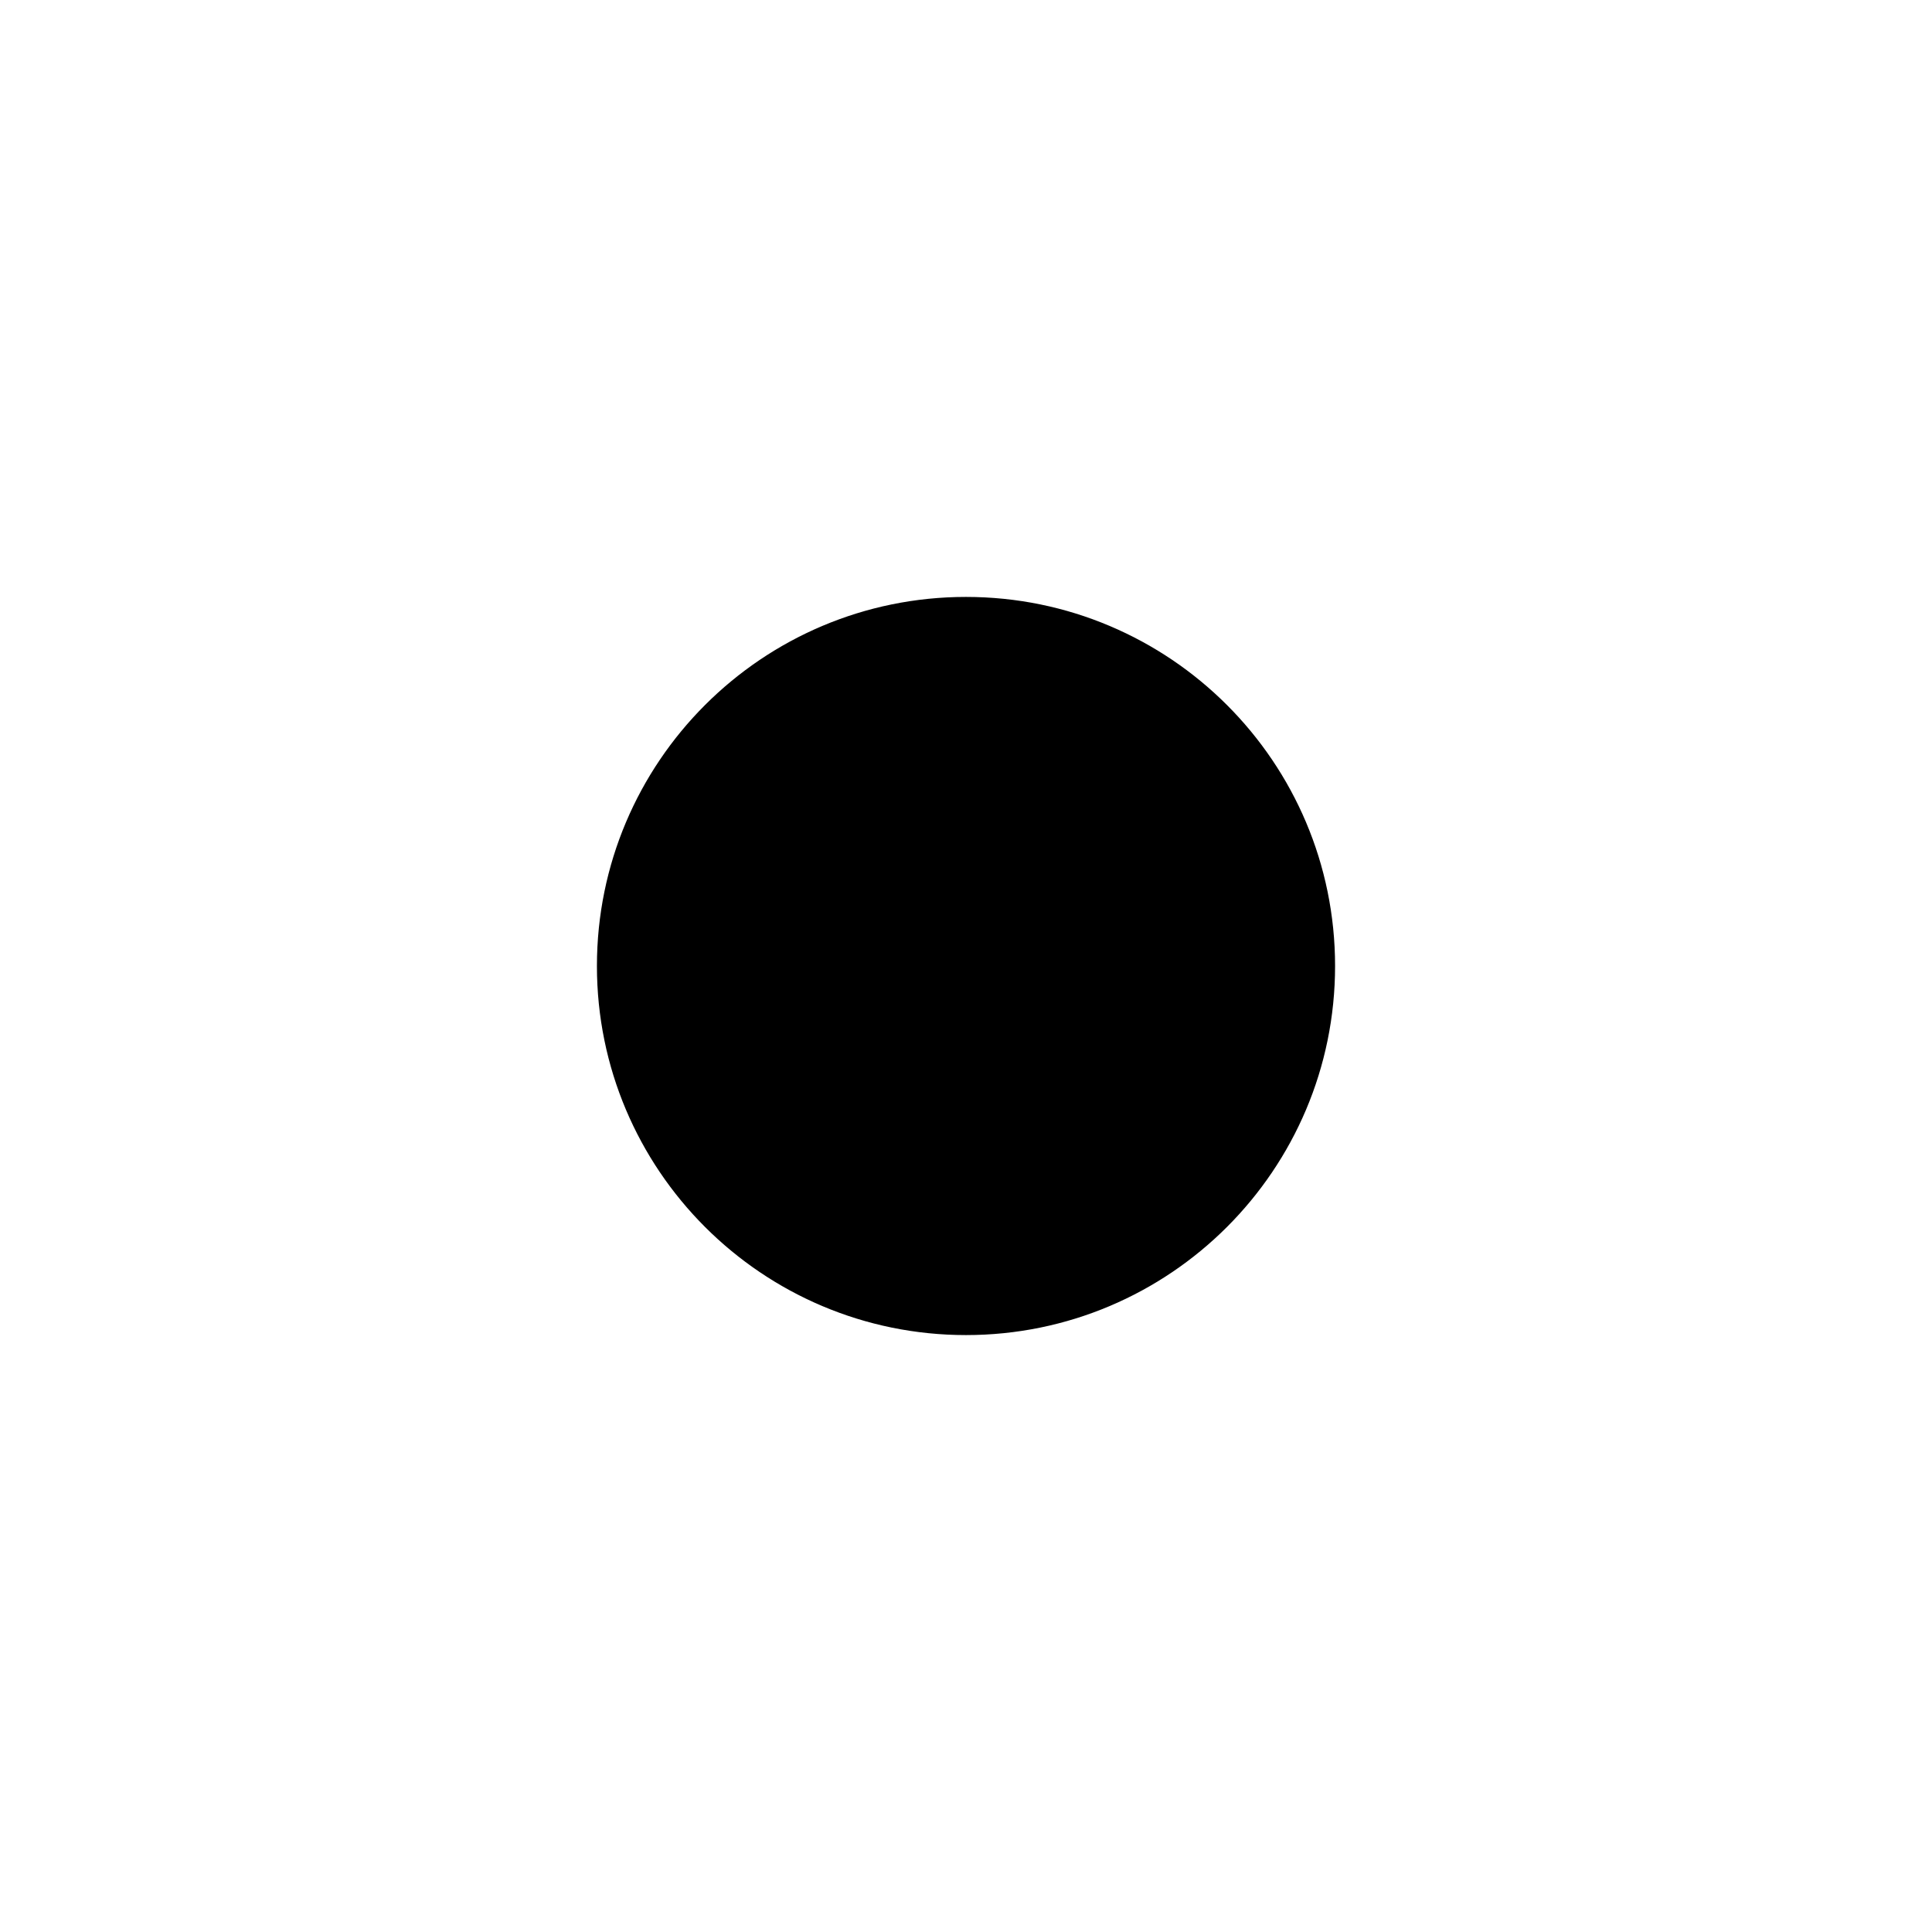
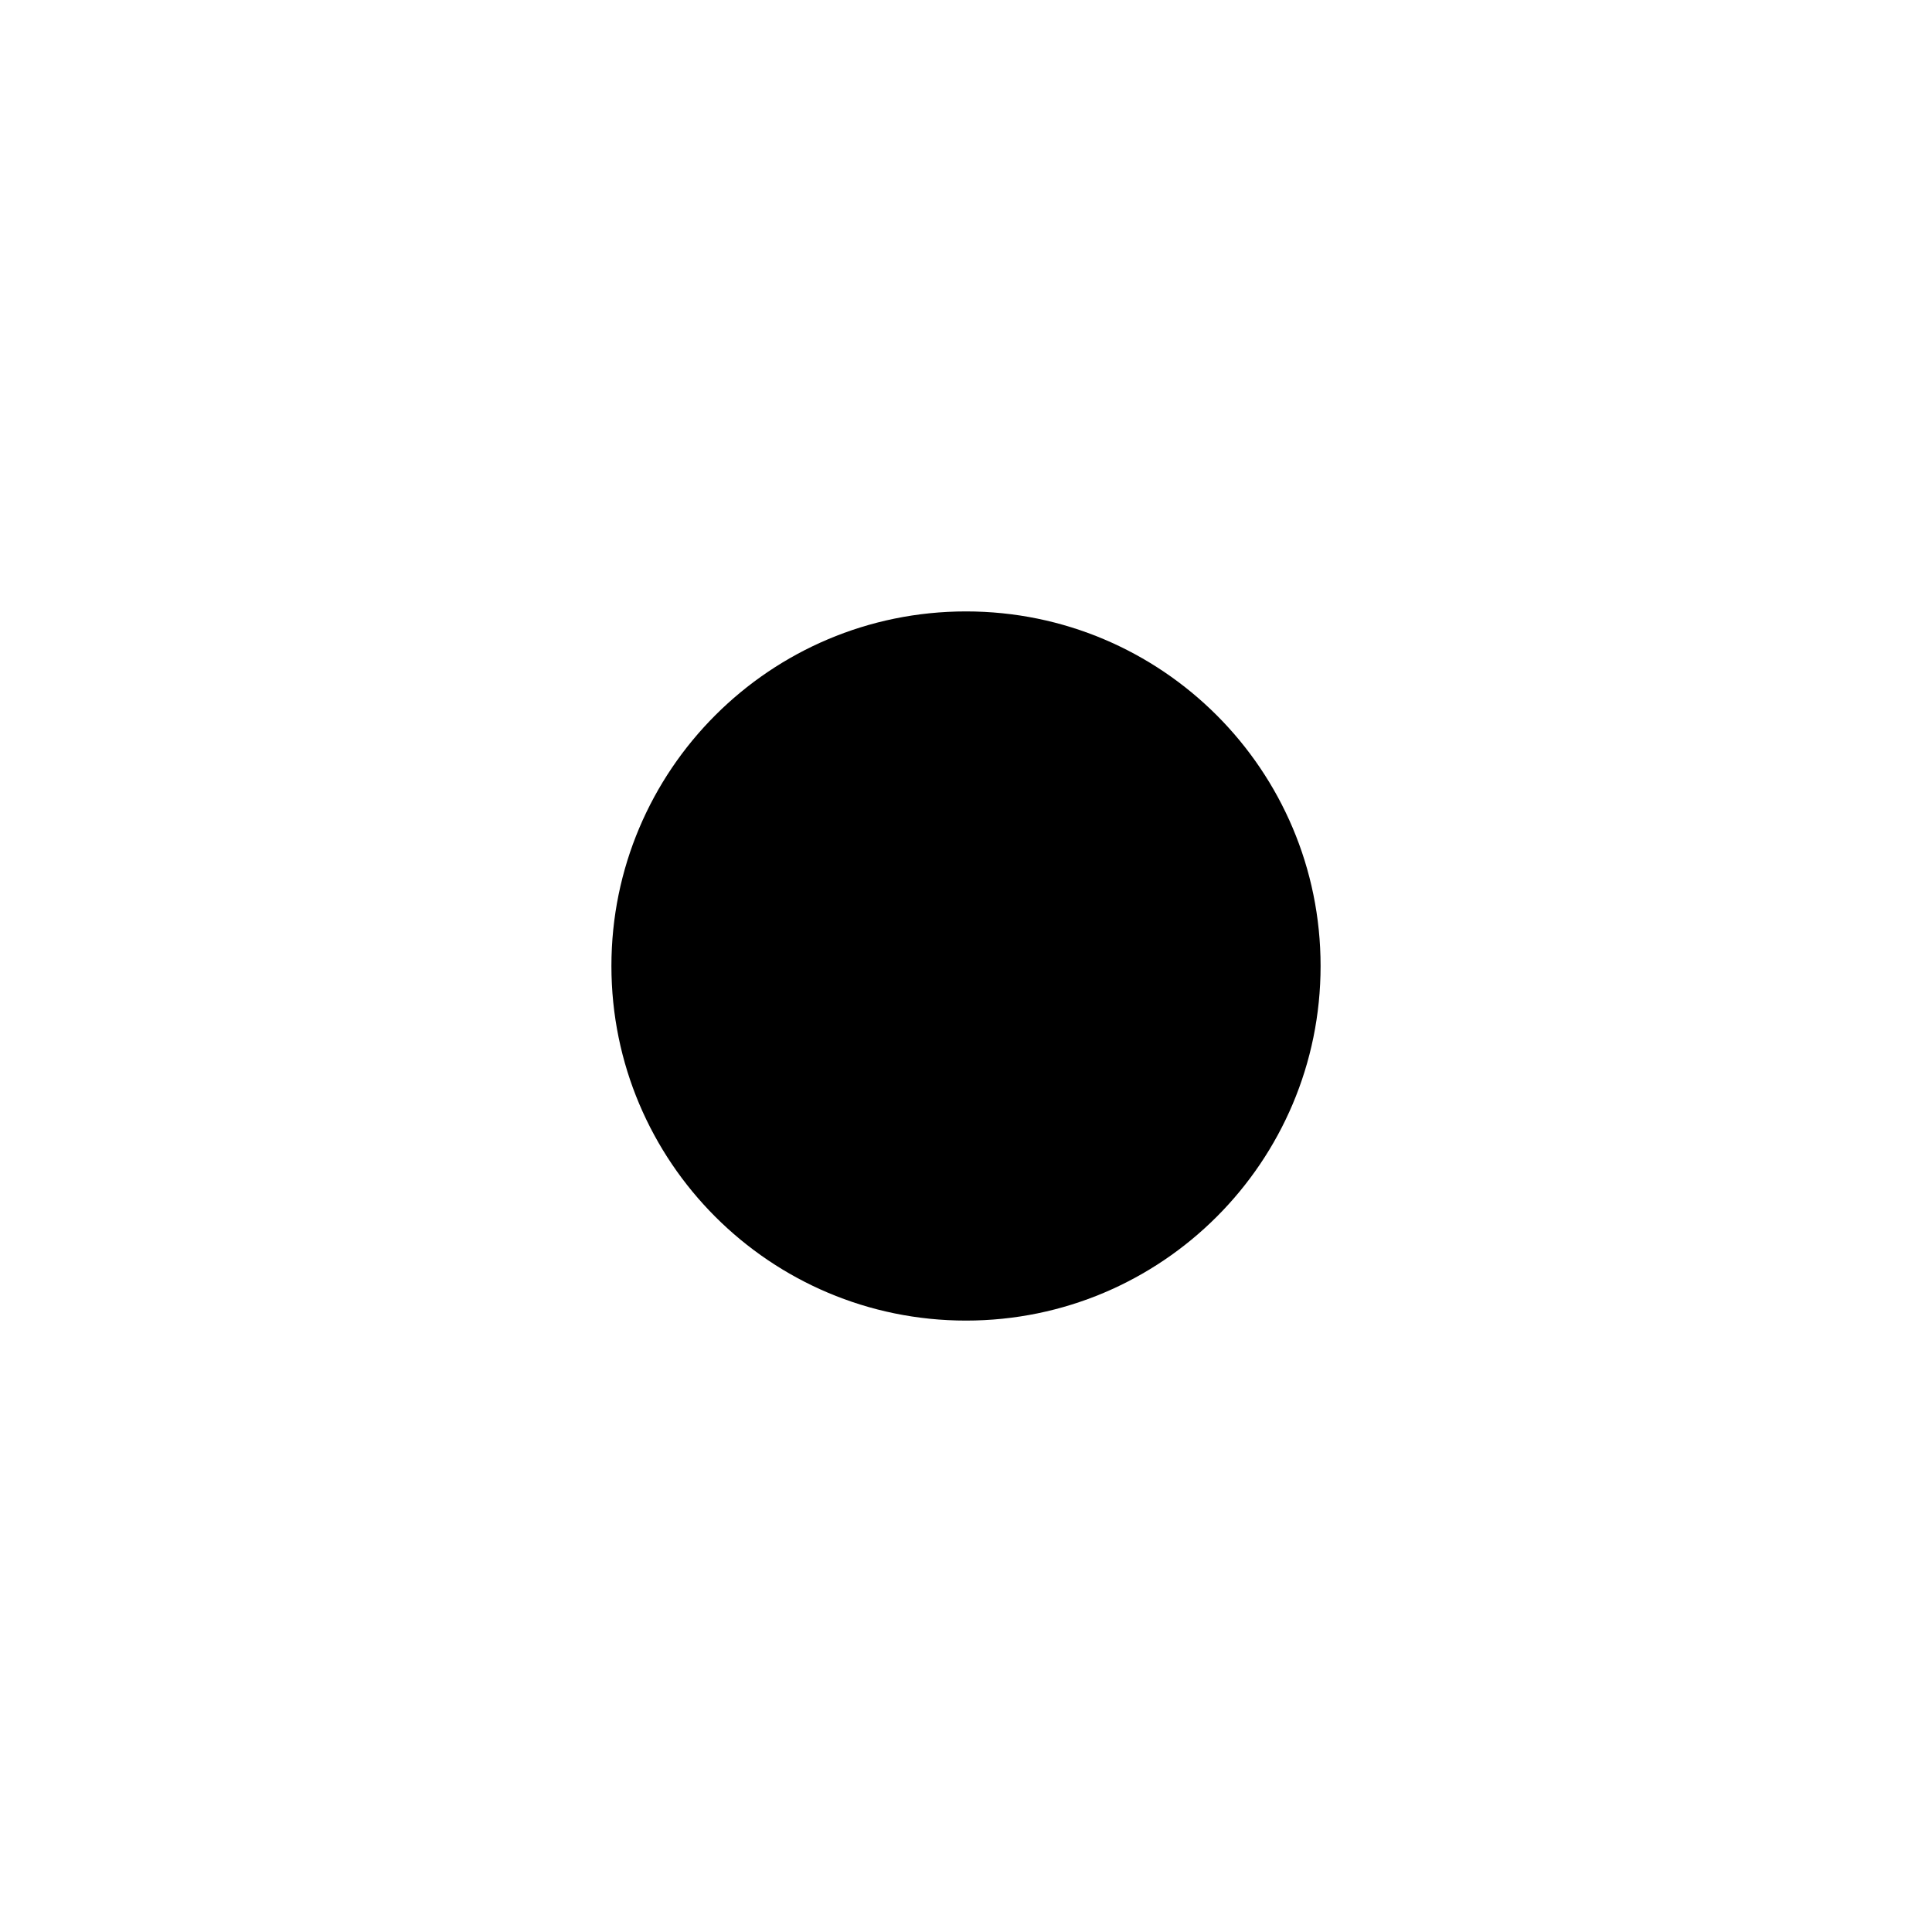
<svg xmlns="http://www.w3.org/2000/svg" xml:space="preserve" width="60px" height="60px" style="shape-rendering:geometricPrecision; text-rendering:geometricPrecision; image-rendering:optimizeQuality; fill-rule:evenodd; clip-rule:evenodd" viewBox="0 0 60 60">
-   <defs>
-     <style type="text/css">
-    
-     .str0 {stroke:#1F1A17;stroke-width:0.9}
-     .fil0 {fill:#000000}
-    
-   </style>
-   </defs>
  <g id="Camada_x0020_1">
-     <circle cx="30" cy="30" r="11.012" fill="black" stroke="black" stroke-width="0.9" />
+     <circle cx="30" cy="30" r="11.012" style="stroke:param(outline) #ffffff; fill:param(outline) #ffffff" stroke-width="0.9" />
  </g>
</svg>
